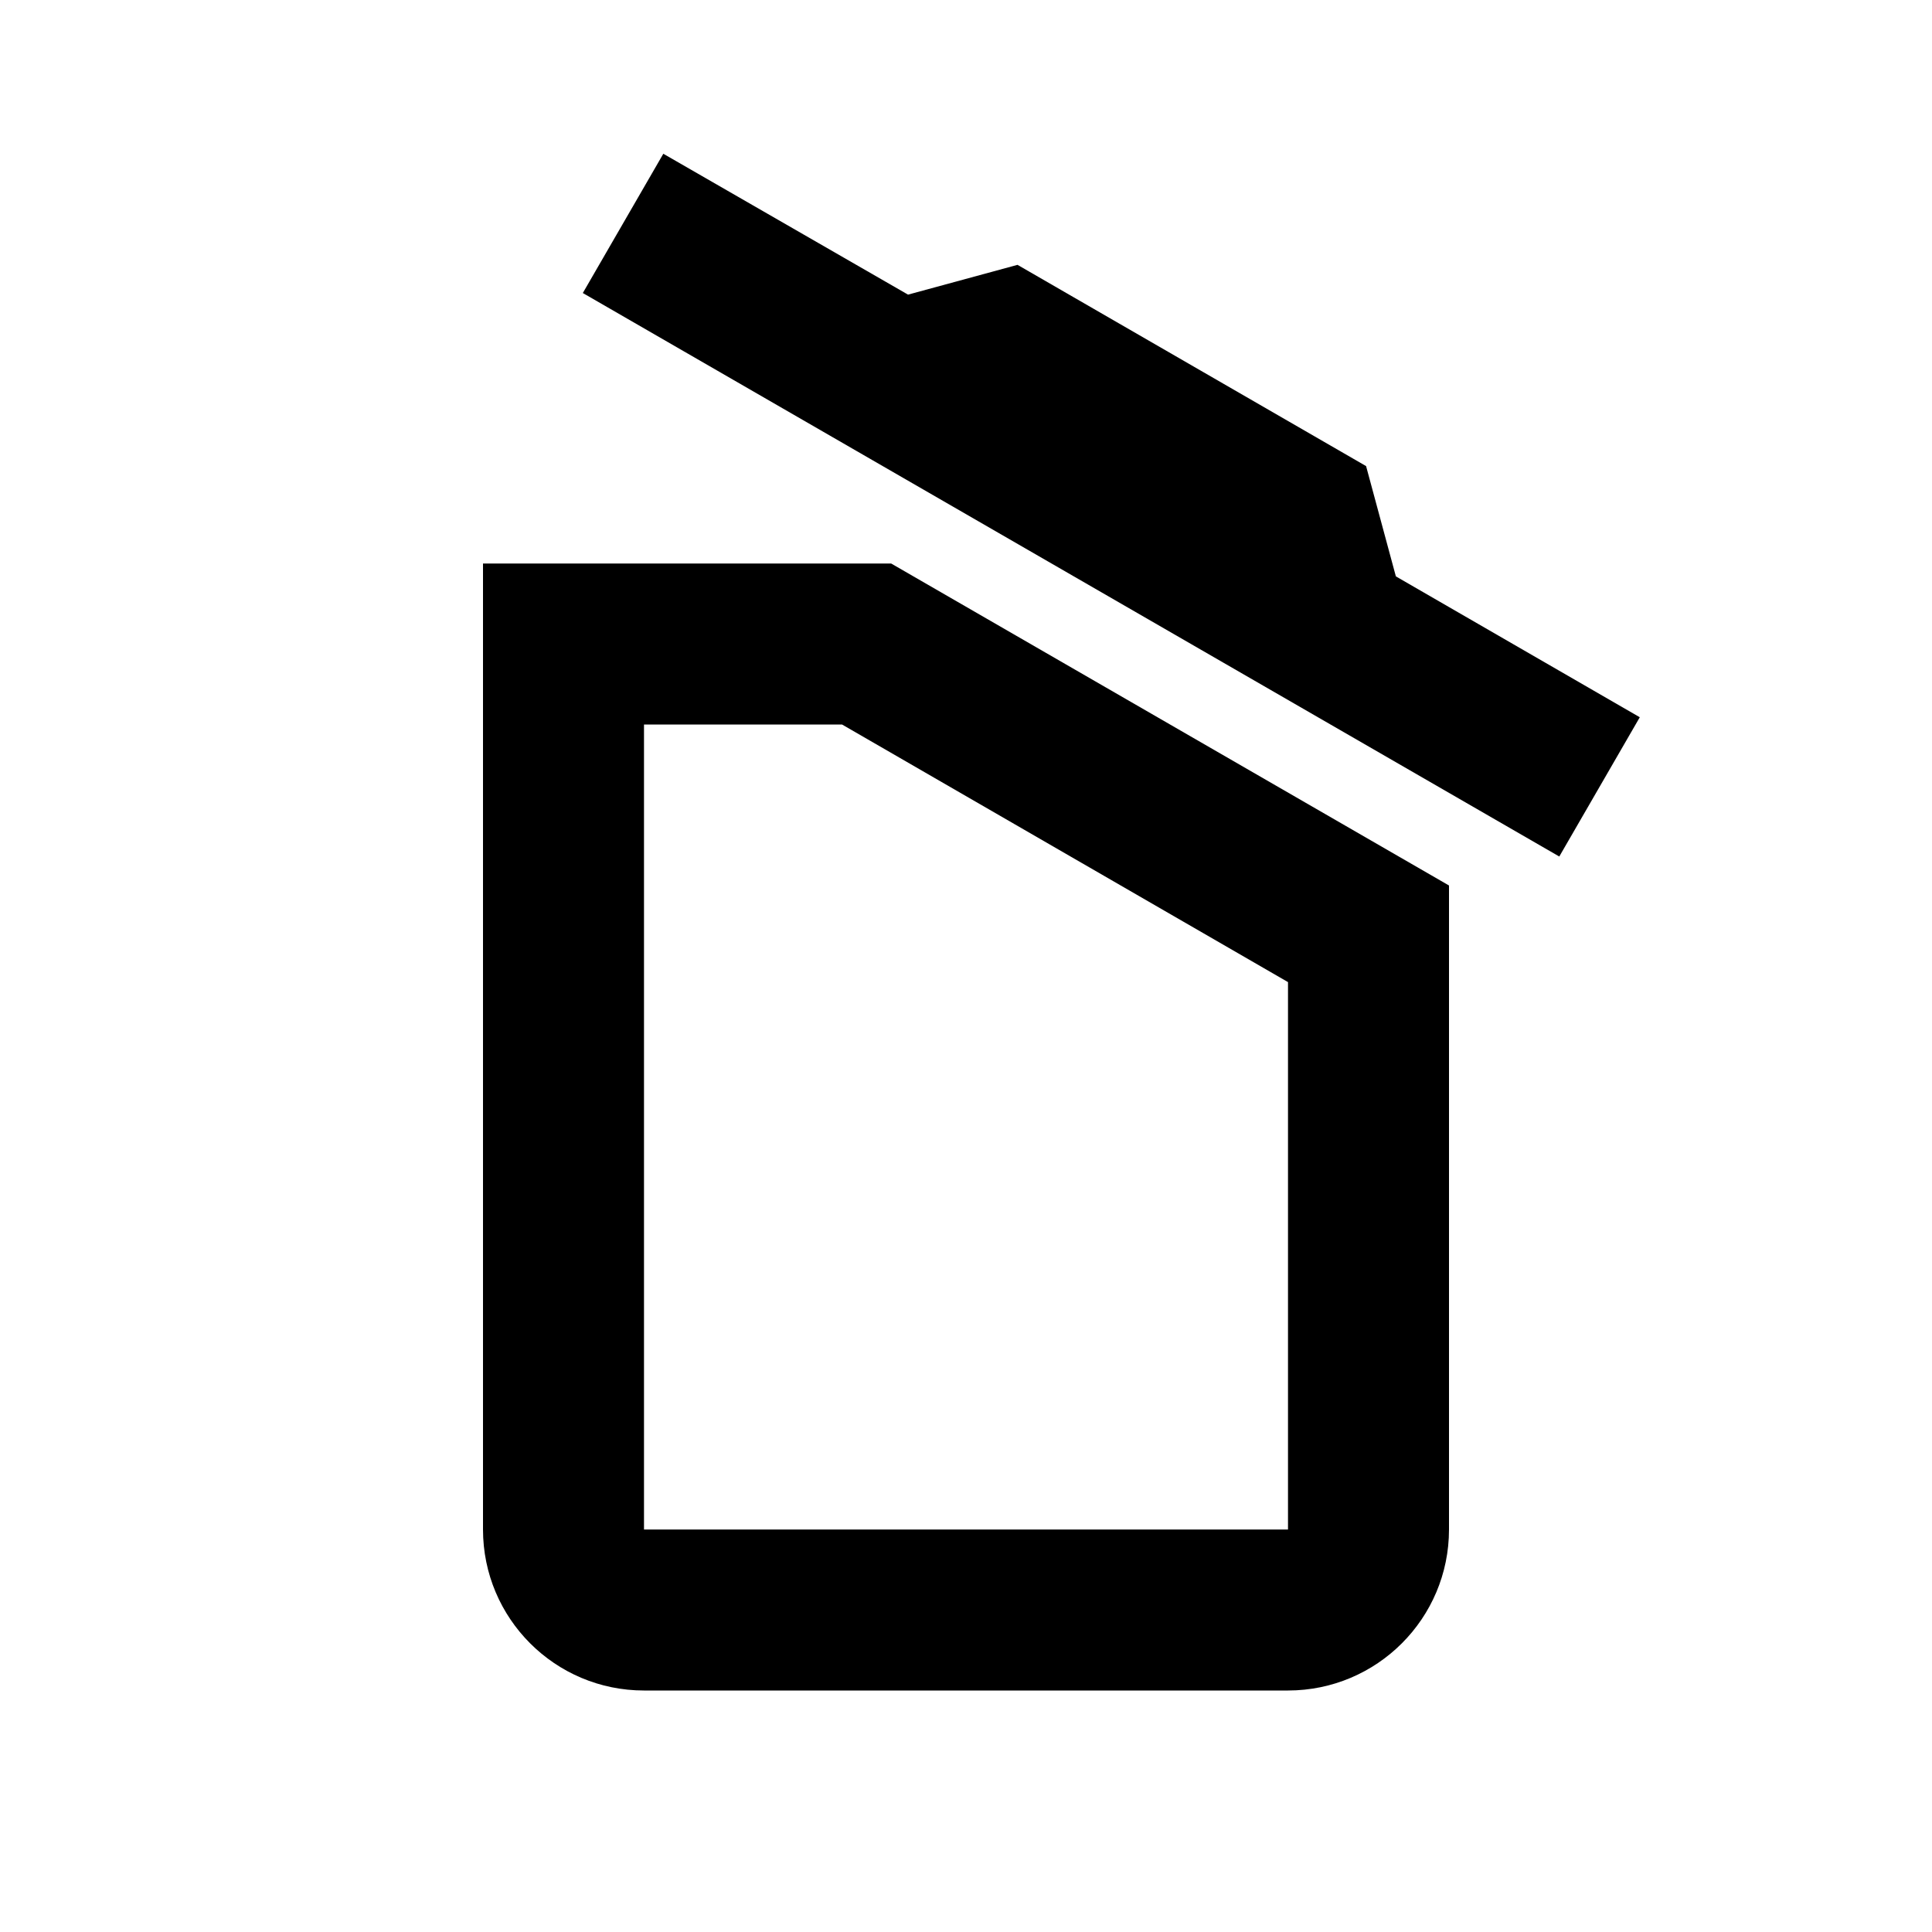
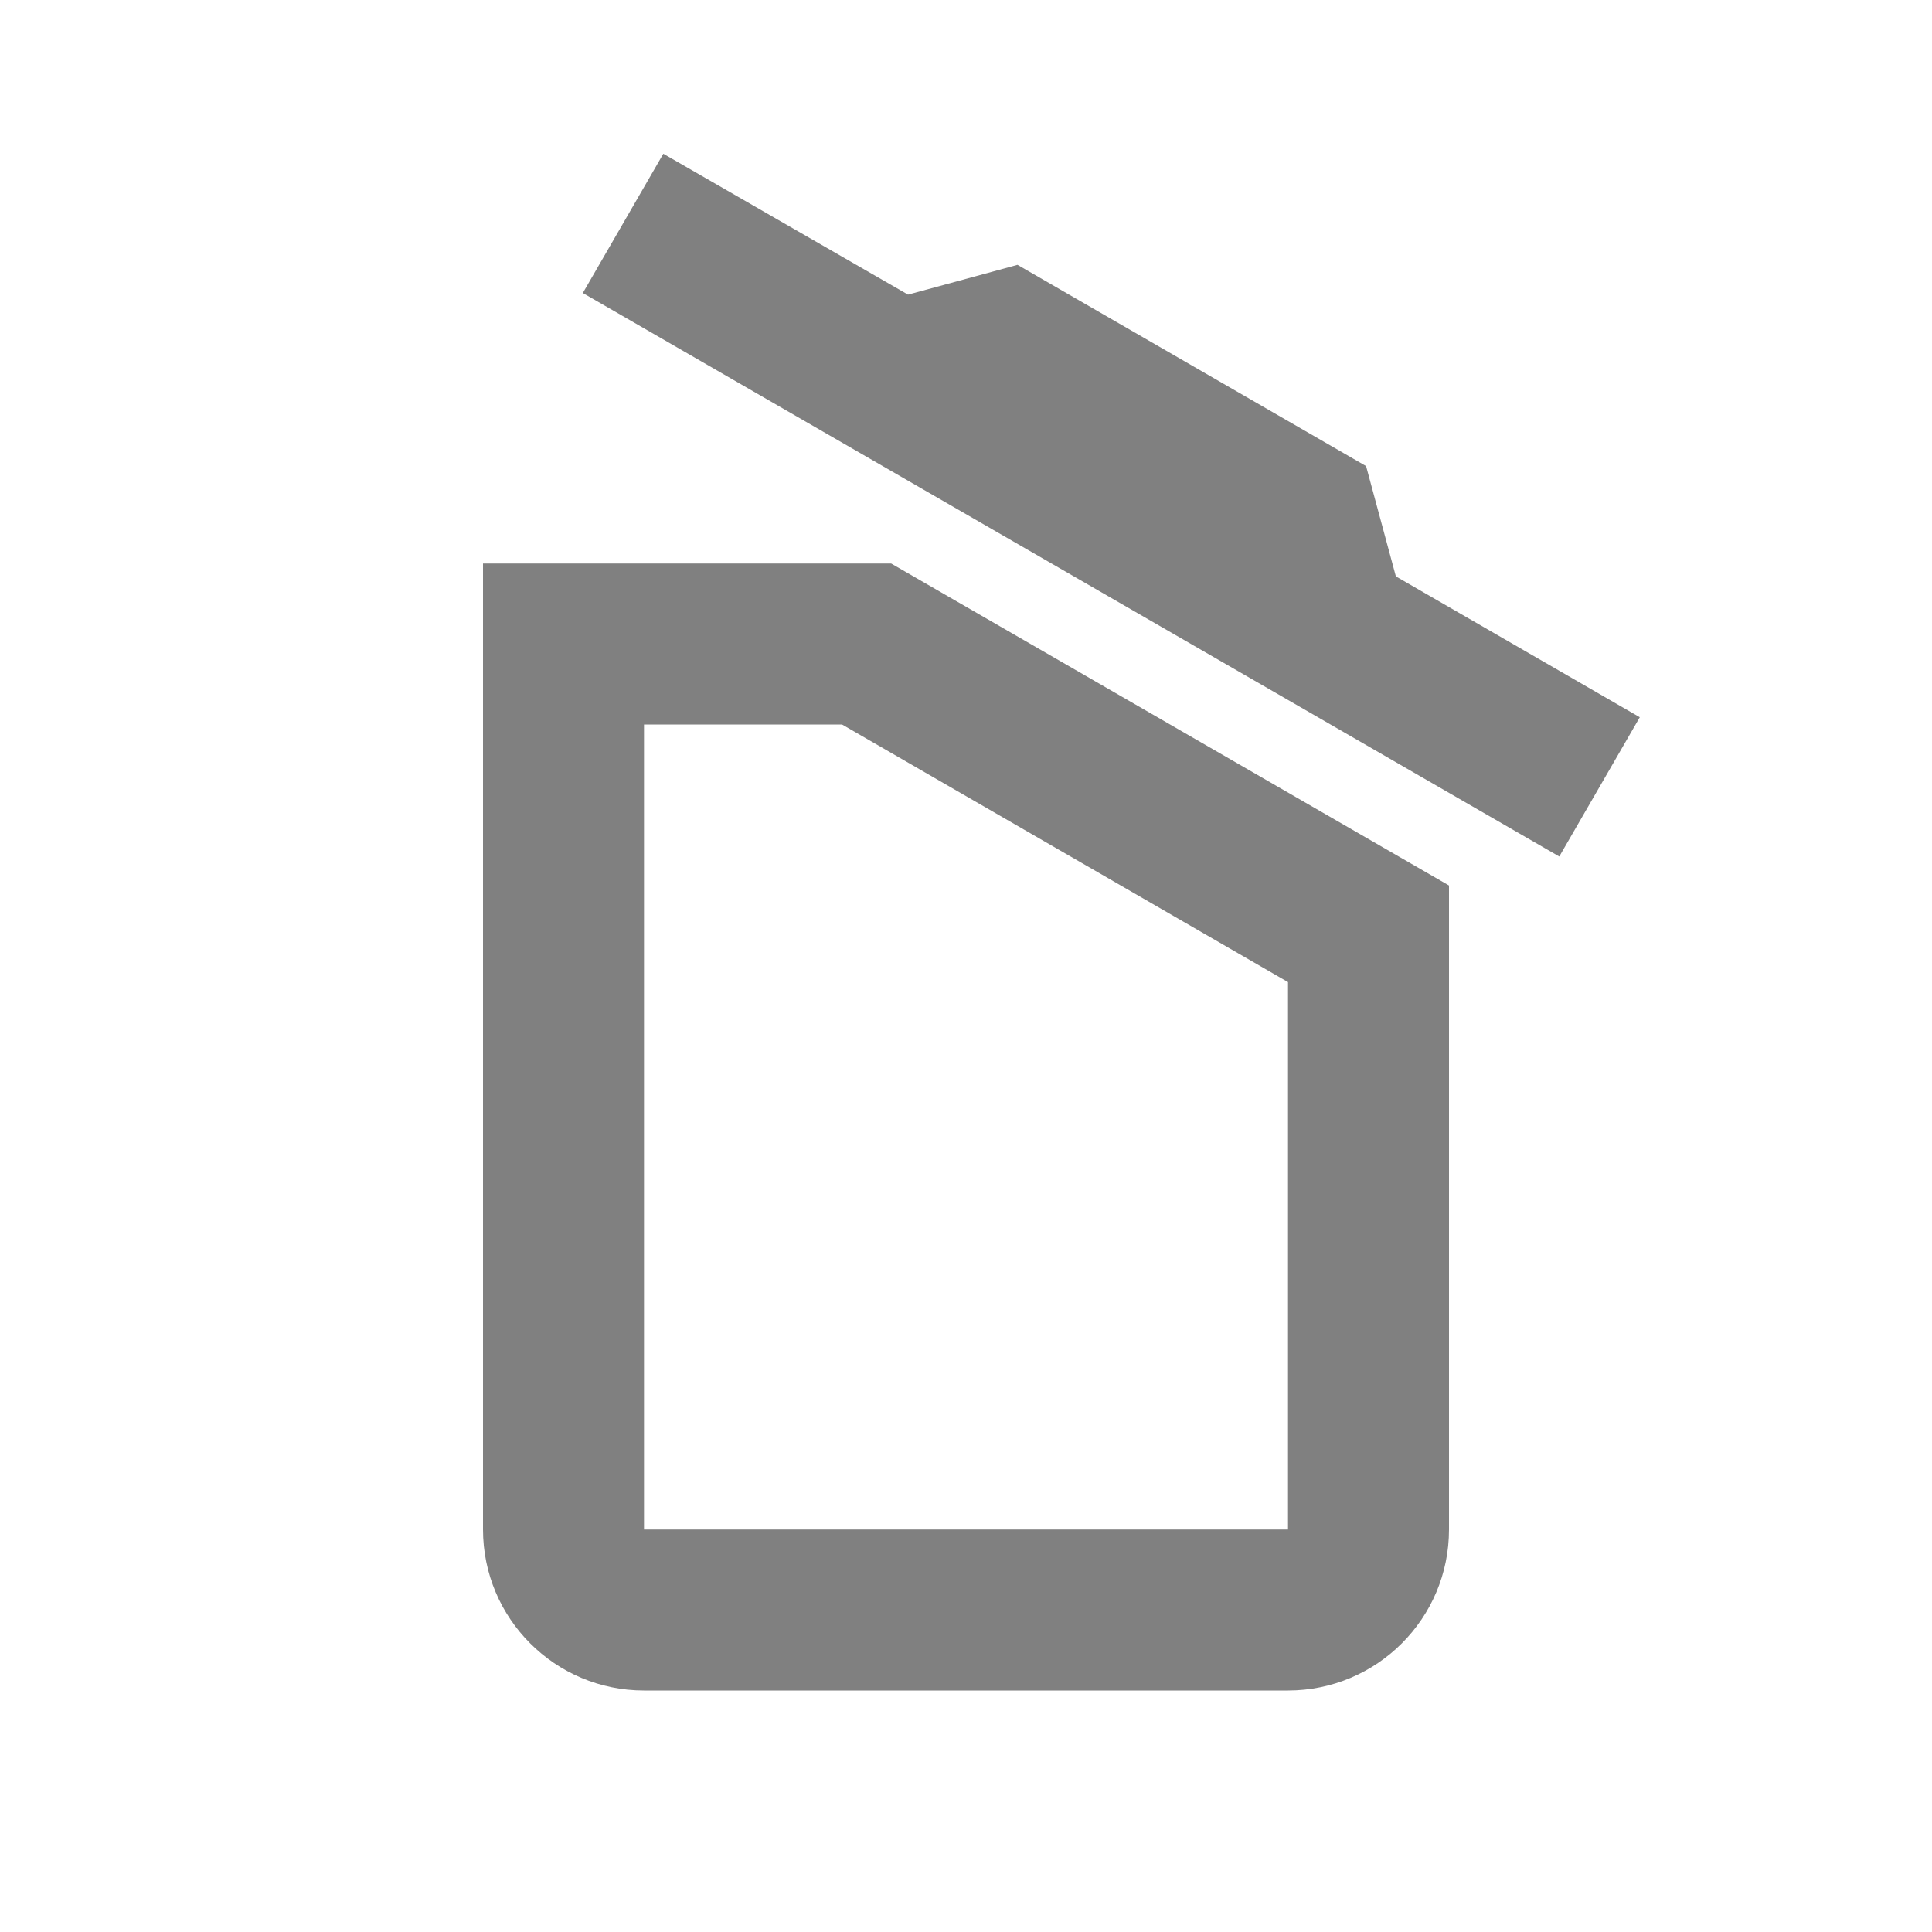
<svg xmlns="http://www.w3.org/2000/svg" viewBox="0 0 24 24">
-   <path d="M20.37,8.91L19.37,10.64L7.24,3.64L8.24,1.91L11.28,3.66L12.64,3.29L16.97,5.79L17.34,7.16L20.37,8.91M6,19V7H11.07L18,11V19A2,2 0 0,1 16,21H8A2,2 0 0,1 6,19M8,19H16V12.2L10.46,9H8V19Z" />
+   <path d="M20.37,8.91L19.37,10.64L7.24,3.64L8.24,1.91L11.28,3.66L12.64,3.29L16.97,5.79L17.34,7.16L20.37,8.91M6,19V7H11.07L18,11V19A2,2 0 0,1 16,21H8A2,2 0 0,1 6,19M8,19H16V12.2L10.46,9H8V19Z" fill="grey" />
</svg>
